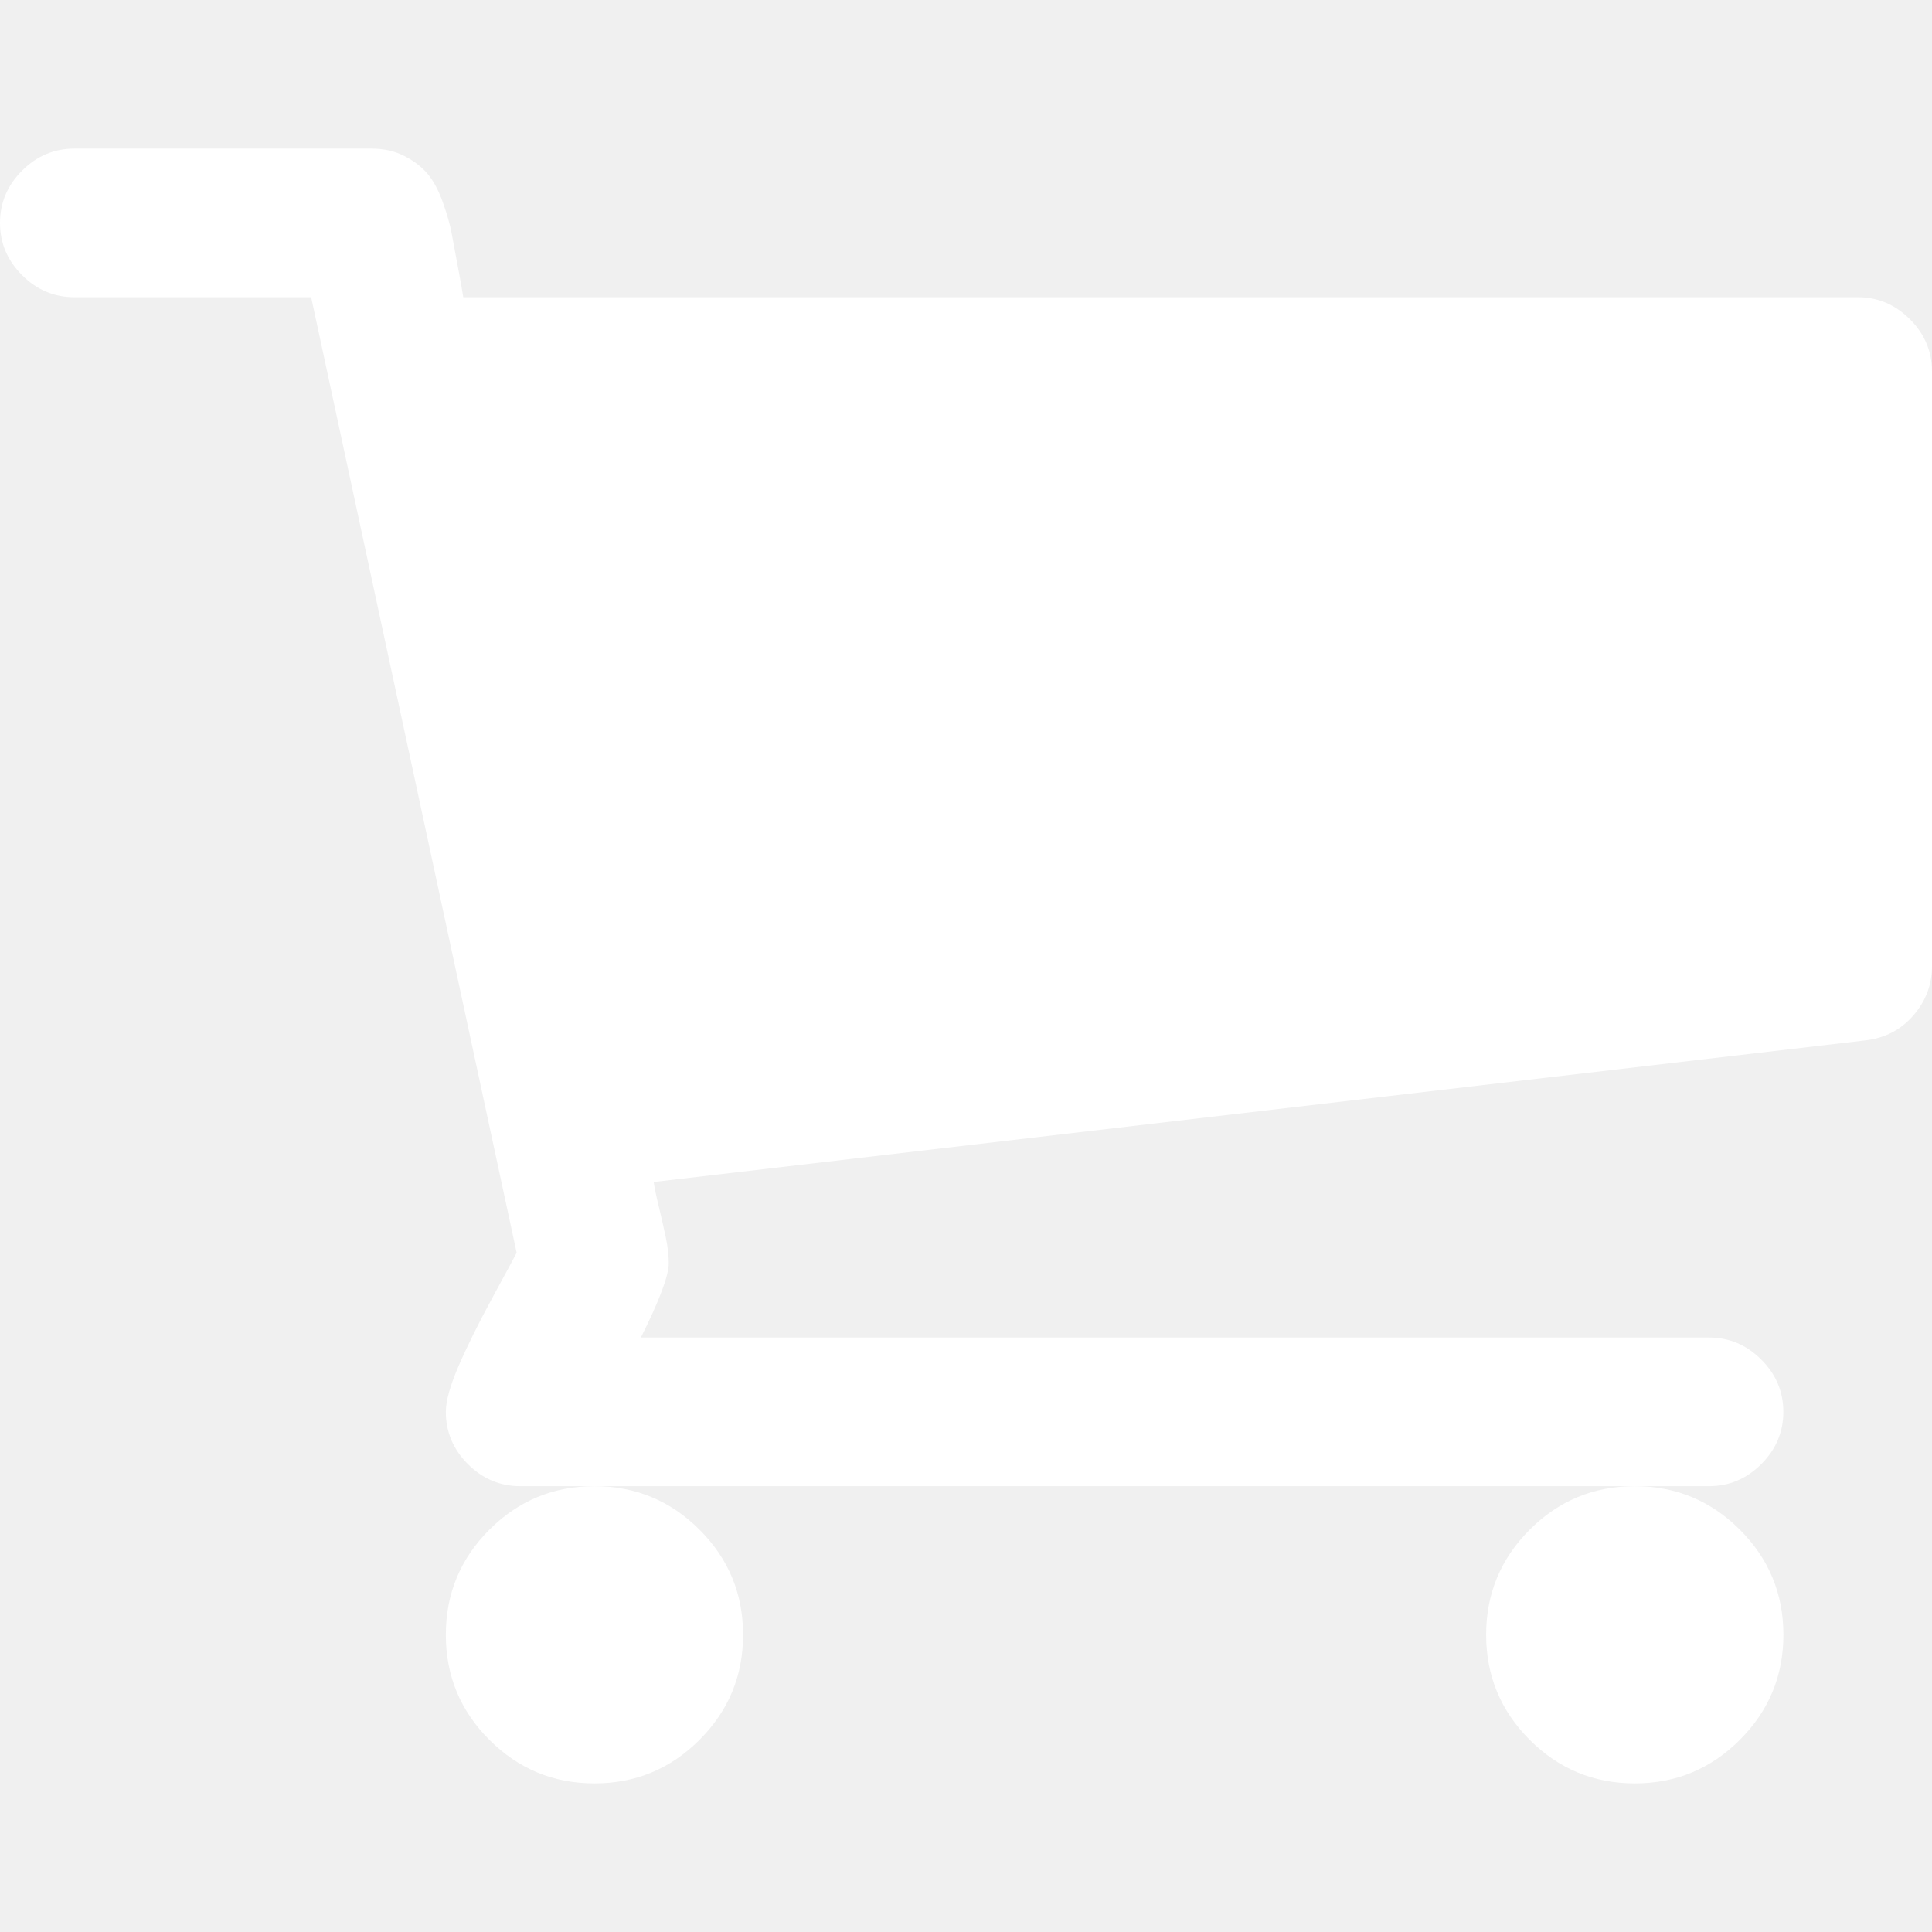
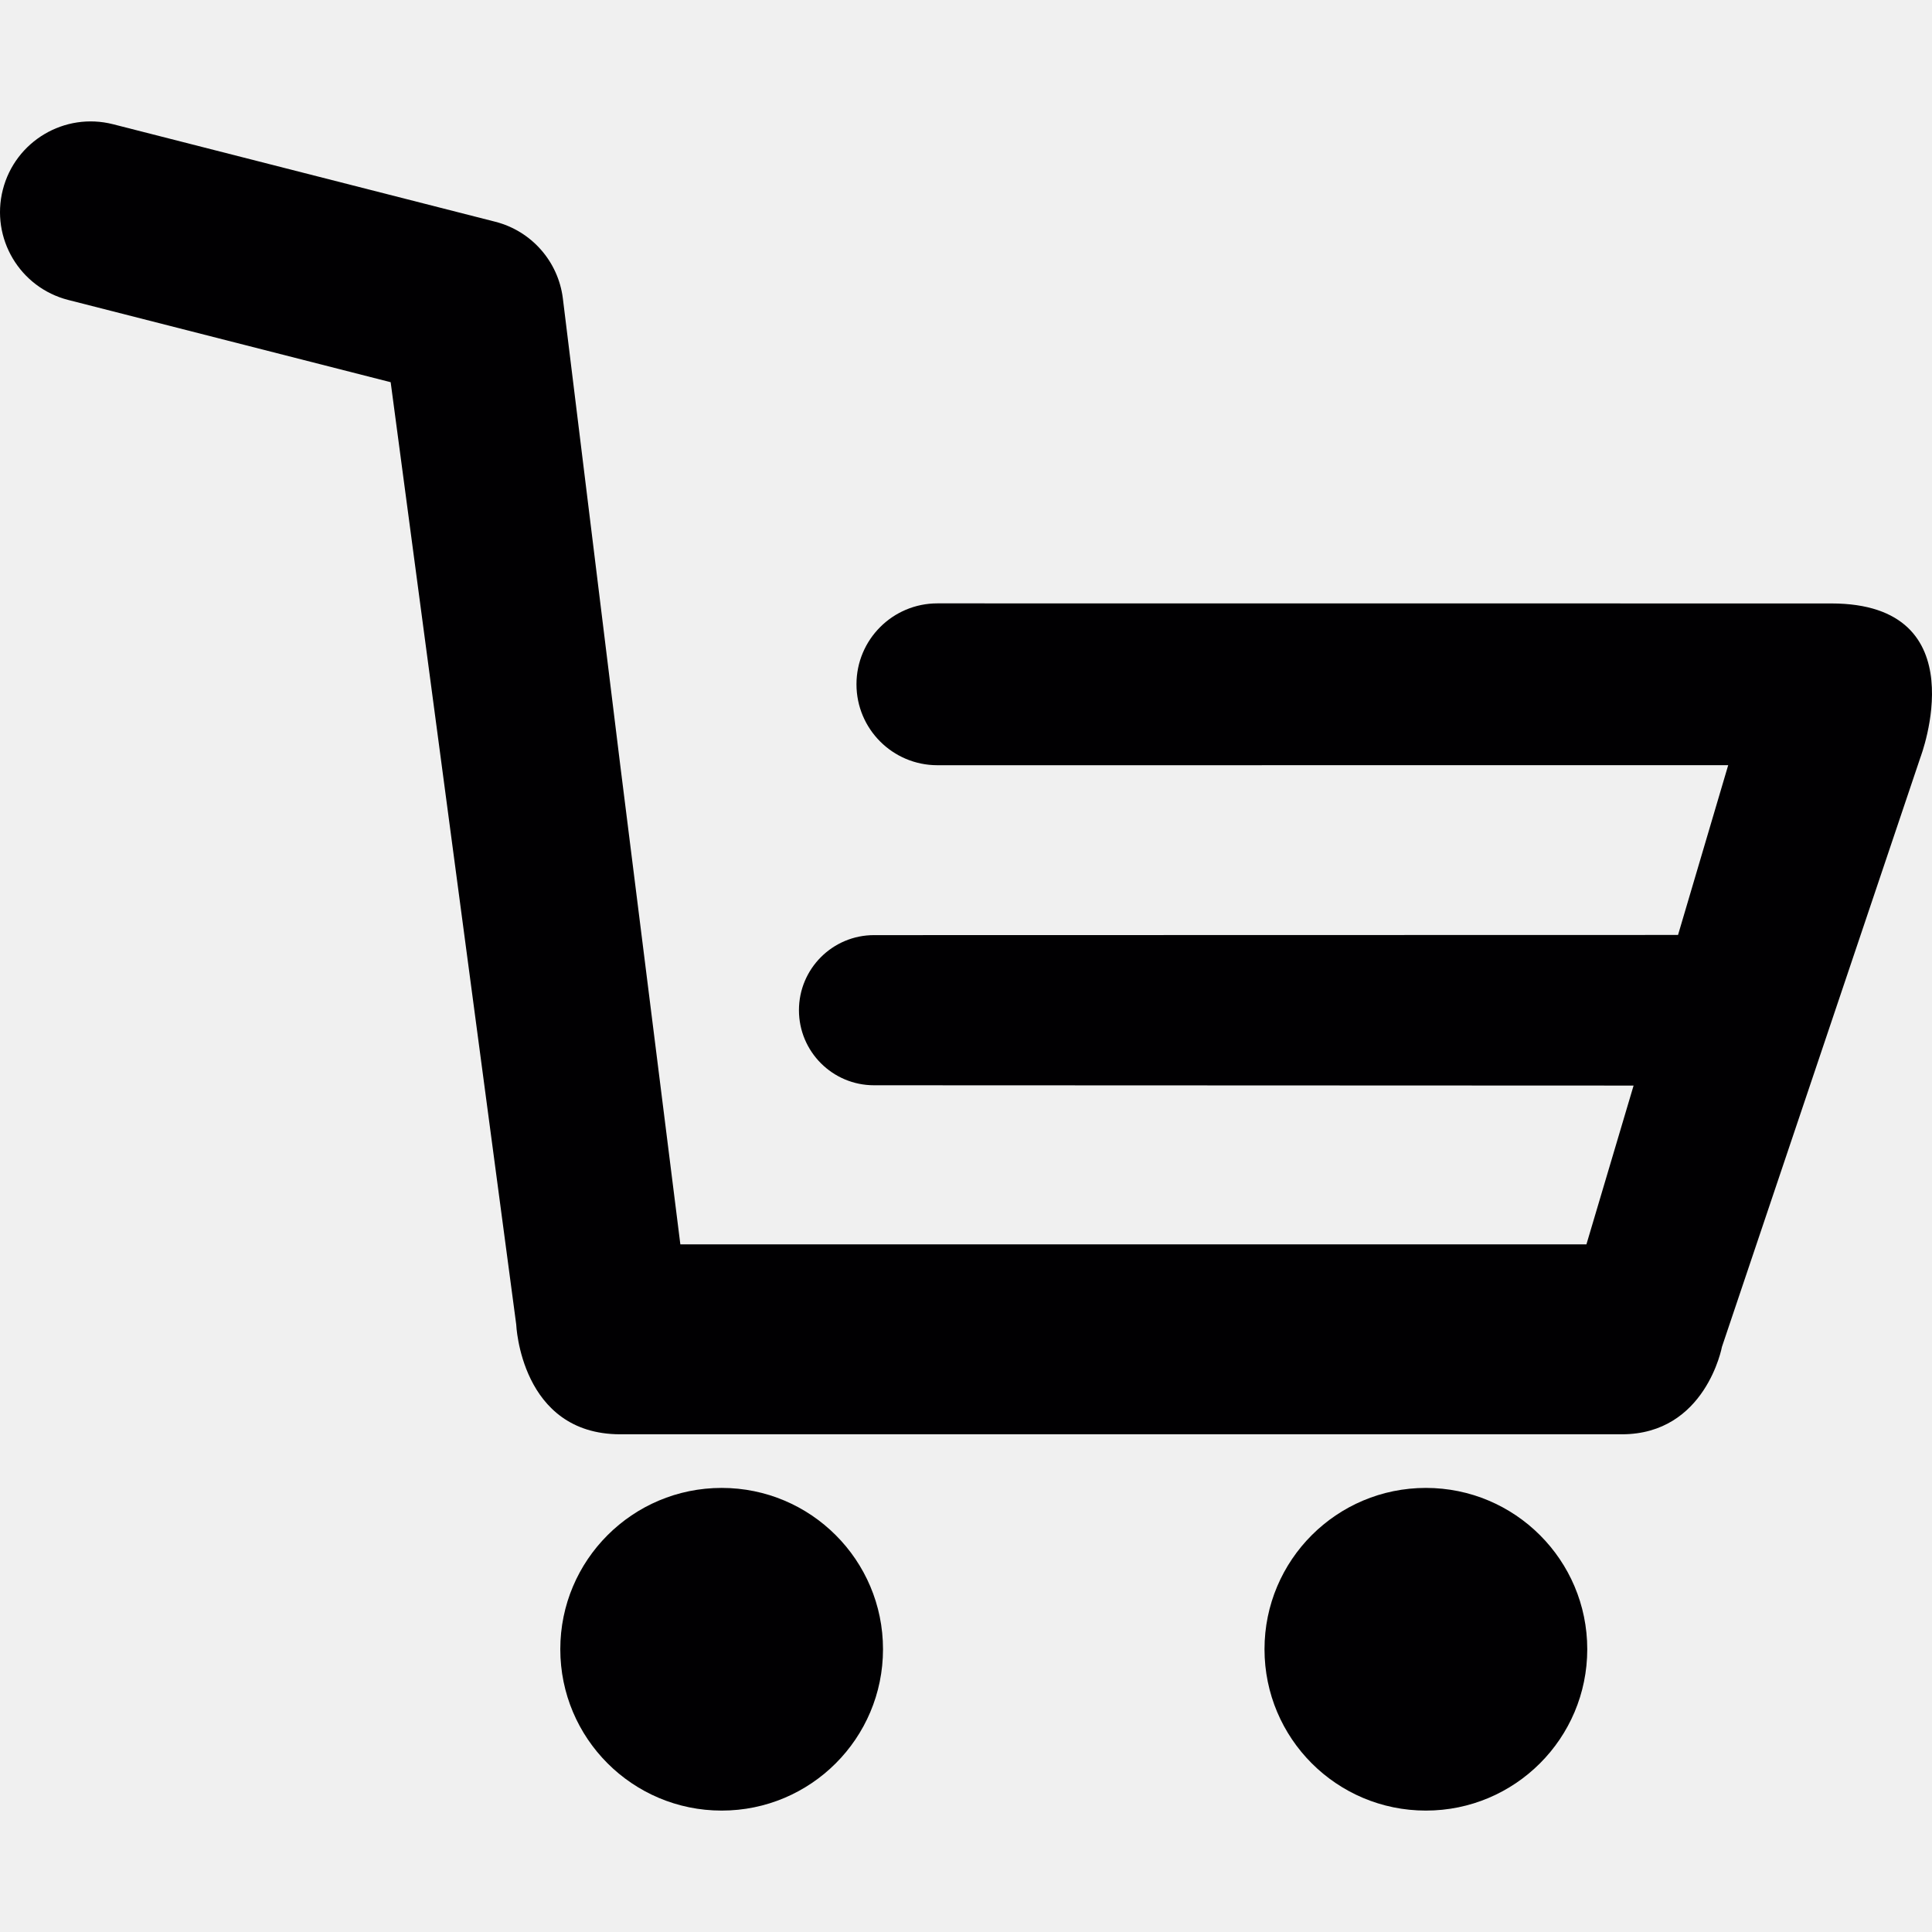
- <svg xmlns="http://www.w3.org/2000/svg" version="1.1" id="Capa_1" x="0px" y="0px" width="512px" height="512px" viewBox="0 0 475.084 475.085" style="enable-background:new 0 0 475.084 475.085;" xml:space="preserve">
+ <svg xmlns="http://www.w3.org/2000/svg" version="1.1" id="Capa_1" x="0px" y="0px" viewBox="0 0 495.401 495.401" style="enable-background:new 0 0 495.401 495.401;" xml:space="preserve">
  <g>
    <g>
-       <path d="M365.446,401.998c0,10.092,3.579,18.702,10.711,25.834c7.132,7.139,15.749,10.711,25.845,10.711    c10.081,0,18.698-3.572,25.83-10.711c7.139-7.132,10.711-15.742,10.711-25.834s-3.568-18.702-10.711-25.841    c-7.132-7.132-15.749-10.704-25.83-10.704c-10.096,0-18.713,3.572-25.845,10.704C369.025,383.296,365.446,391.906,365.446,401.998    z" fill="#FFFFFF" />
-       <path d="M469.658,78.51c-3.618-3.617-7.898-5.426-12.848-5.426H113.918c-0.193-1.331-0.621-3.756-1.287-7.277    c-0.666-3.523-1.188-6.329-1.569-8.425c-0.383-2.087-1.093-4.611-2.142-7.561c-1.047-2.952-2.284-5.286-3.711-6.995    c-1.425-1.718-3.328-3.189-5.708-4.43c-2.378-1.233-5.092-1.853-8.136-1.853H18.276c-4.952,0-9.234,1.812-12.85,5.424    C1.809,45.583,0,49.868,0,54.816s1.809,9.231,5.426,12.847c3.619,3.617,7.902,5.424,12.85,5.424h58.237l50.532,234.976    c-0.378,0.76-2.329,4.373-5.852,10.848c-3.521,6.475-6.328,12.135-8.42,16.988c-2.093,4.859-3.14,8.616-3.14,11.279    c0,4.948,1.809,9.232,5.424,12.854c3.621,3.606,7.902,5.421,12.851,5.421h18.272h255.815h18.261c4.948,0,9.232-1.814,12.847-5.421    c3.62-3.621,5.427-7.905,5.427-12.854c0-4.949-1.807-9.233-5.427-12.847c-3.614-3.614-7.898-5.428-12.847-5.428h-262.66    c4.57-9.138,6.854-15.222,6.854-18.268c0-1.909-0.238-4.004-0.715-6.283s-1.047-4.805-1.713-7.569    c-0.667-2.752-1.093-4.799-1.283-6.133l298.077-34.831c4.753-0.575,8.658-2.614,11.703-6.14c3.046-3.518,4.565-7.562,4.565-12.133    V91.363C475.082,86.415,473.278,82.132,469.658,78.51z" fill="#FFFFFF" />
-       <path d="M109.632,401.998c0,10.092,3.567,18.702,10.706,25.834c7.141,7.139,15.75,10.711,25.841,10.711    c10.085,0,18.699-3.572,25.835-10.711c7.139-7.132,10.71-15.742,10.71-25.834s-3.568-18.702-10.71-25.841    c-7.137-7.132-15.75-10.704-25.835-10.704c-10.09,0-18.704,3.572-25.841,10.704C113.203,383.296,109.632,391.906,109.632,401.998z    " fill="#FFFFFF" />
+       <path style="fill:#010002;" d="M185.049,381.529c-22.852,0-41.379,18.517-41.379,41.36c0,22.861,18.527,41.379,41.379,41.379    c22.843,0,41.37-18.518,41.37-41.379C226.419,400.048,207.892,381.529,185.049,381.529z" />
+       <path style="fill:#010002;" d="M365.622,381.529c-22.861,0-41.379,18.517-41.379,41.36c0,22.861,18.518,41.379,41.379,41.379    c22.844,0,41.38-18.518,41.38-41.379C407.002,400.048,388.466,381.529,365.622,381.529z" />
+       <path style="fill:#010002;" d="M469.558,154.735l-229.192-0.019c-11.46,0-20.75,9.29-20.75,20.75s9.29,20.75,20.75,20.75    l202.778-0.01l-12.864,43.533l-206.164,0.044c-10.631,0-19.25,8.619-19.25,19.25c0,10.632,8.619,19.25,19.25,19.25l194.768,0.076    l-12.093,40.715H174.455L159.04,196.188L144.321,76.471c-1.198-9.473-8.066-17.251-17.319-19.611l-98-25    C16.56,28.684,3.901,36.199,0.727,48.641s4.339,25.102,16.781,28.275l82.667,21.089l32.192,241.591c0,0,1.095,28.183,26.69,28.183    h256.81c21.518,0,25.678-22.438,25.678-22.438l50.896-151.159C492.441,194.162,507.532,154.735,469.558,154.735z" />
    </g>
  </g>
  <g>
</g>
  <g>
</g>
  <g>
</g>
  <g>
</g>
  <g>
</g>
  <g>
</g>
  <g>
</g>
  <g>
</g>
  <g>
</g>
  <g>
</g>
  <g>
</g>
  <g>
</g>
  <g>
</g>
  <g>
</g>
  <g>
</g>
</svg>
